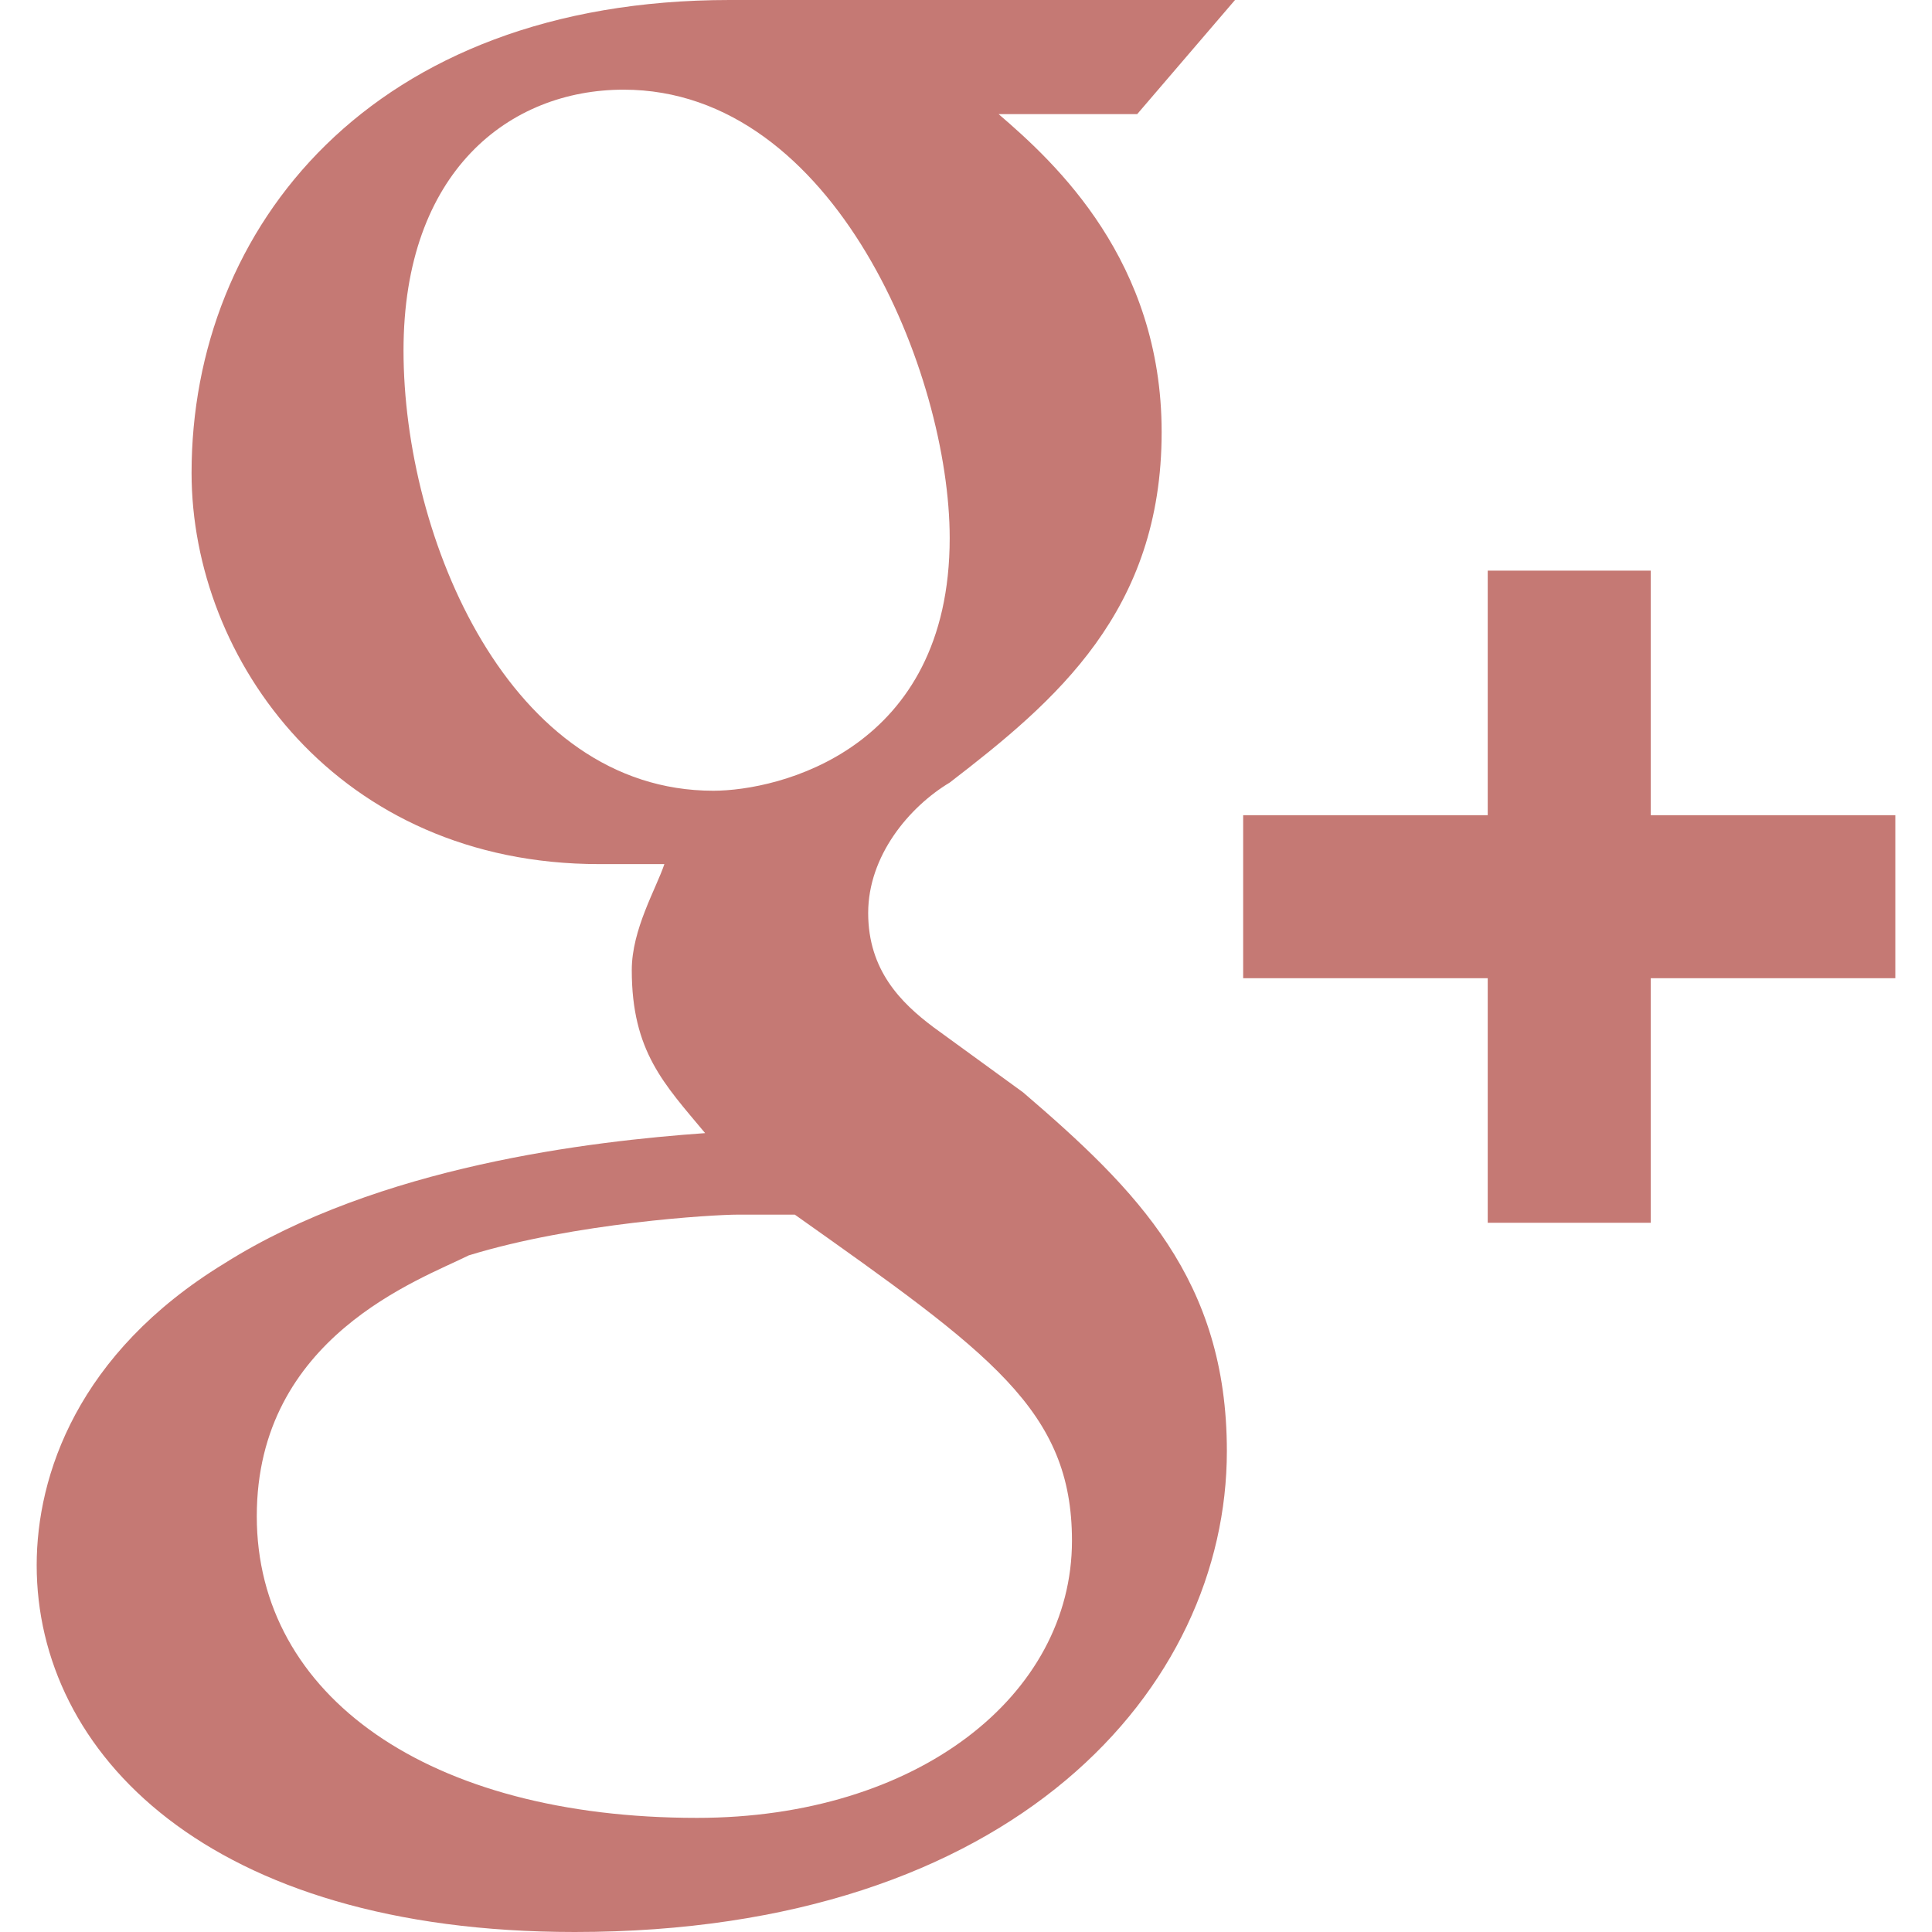
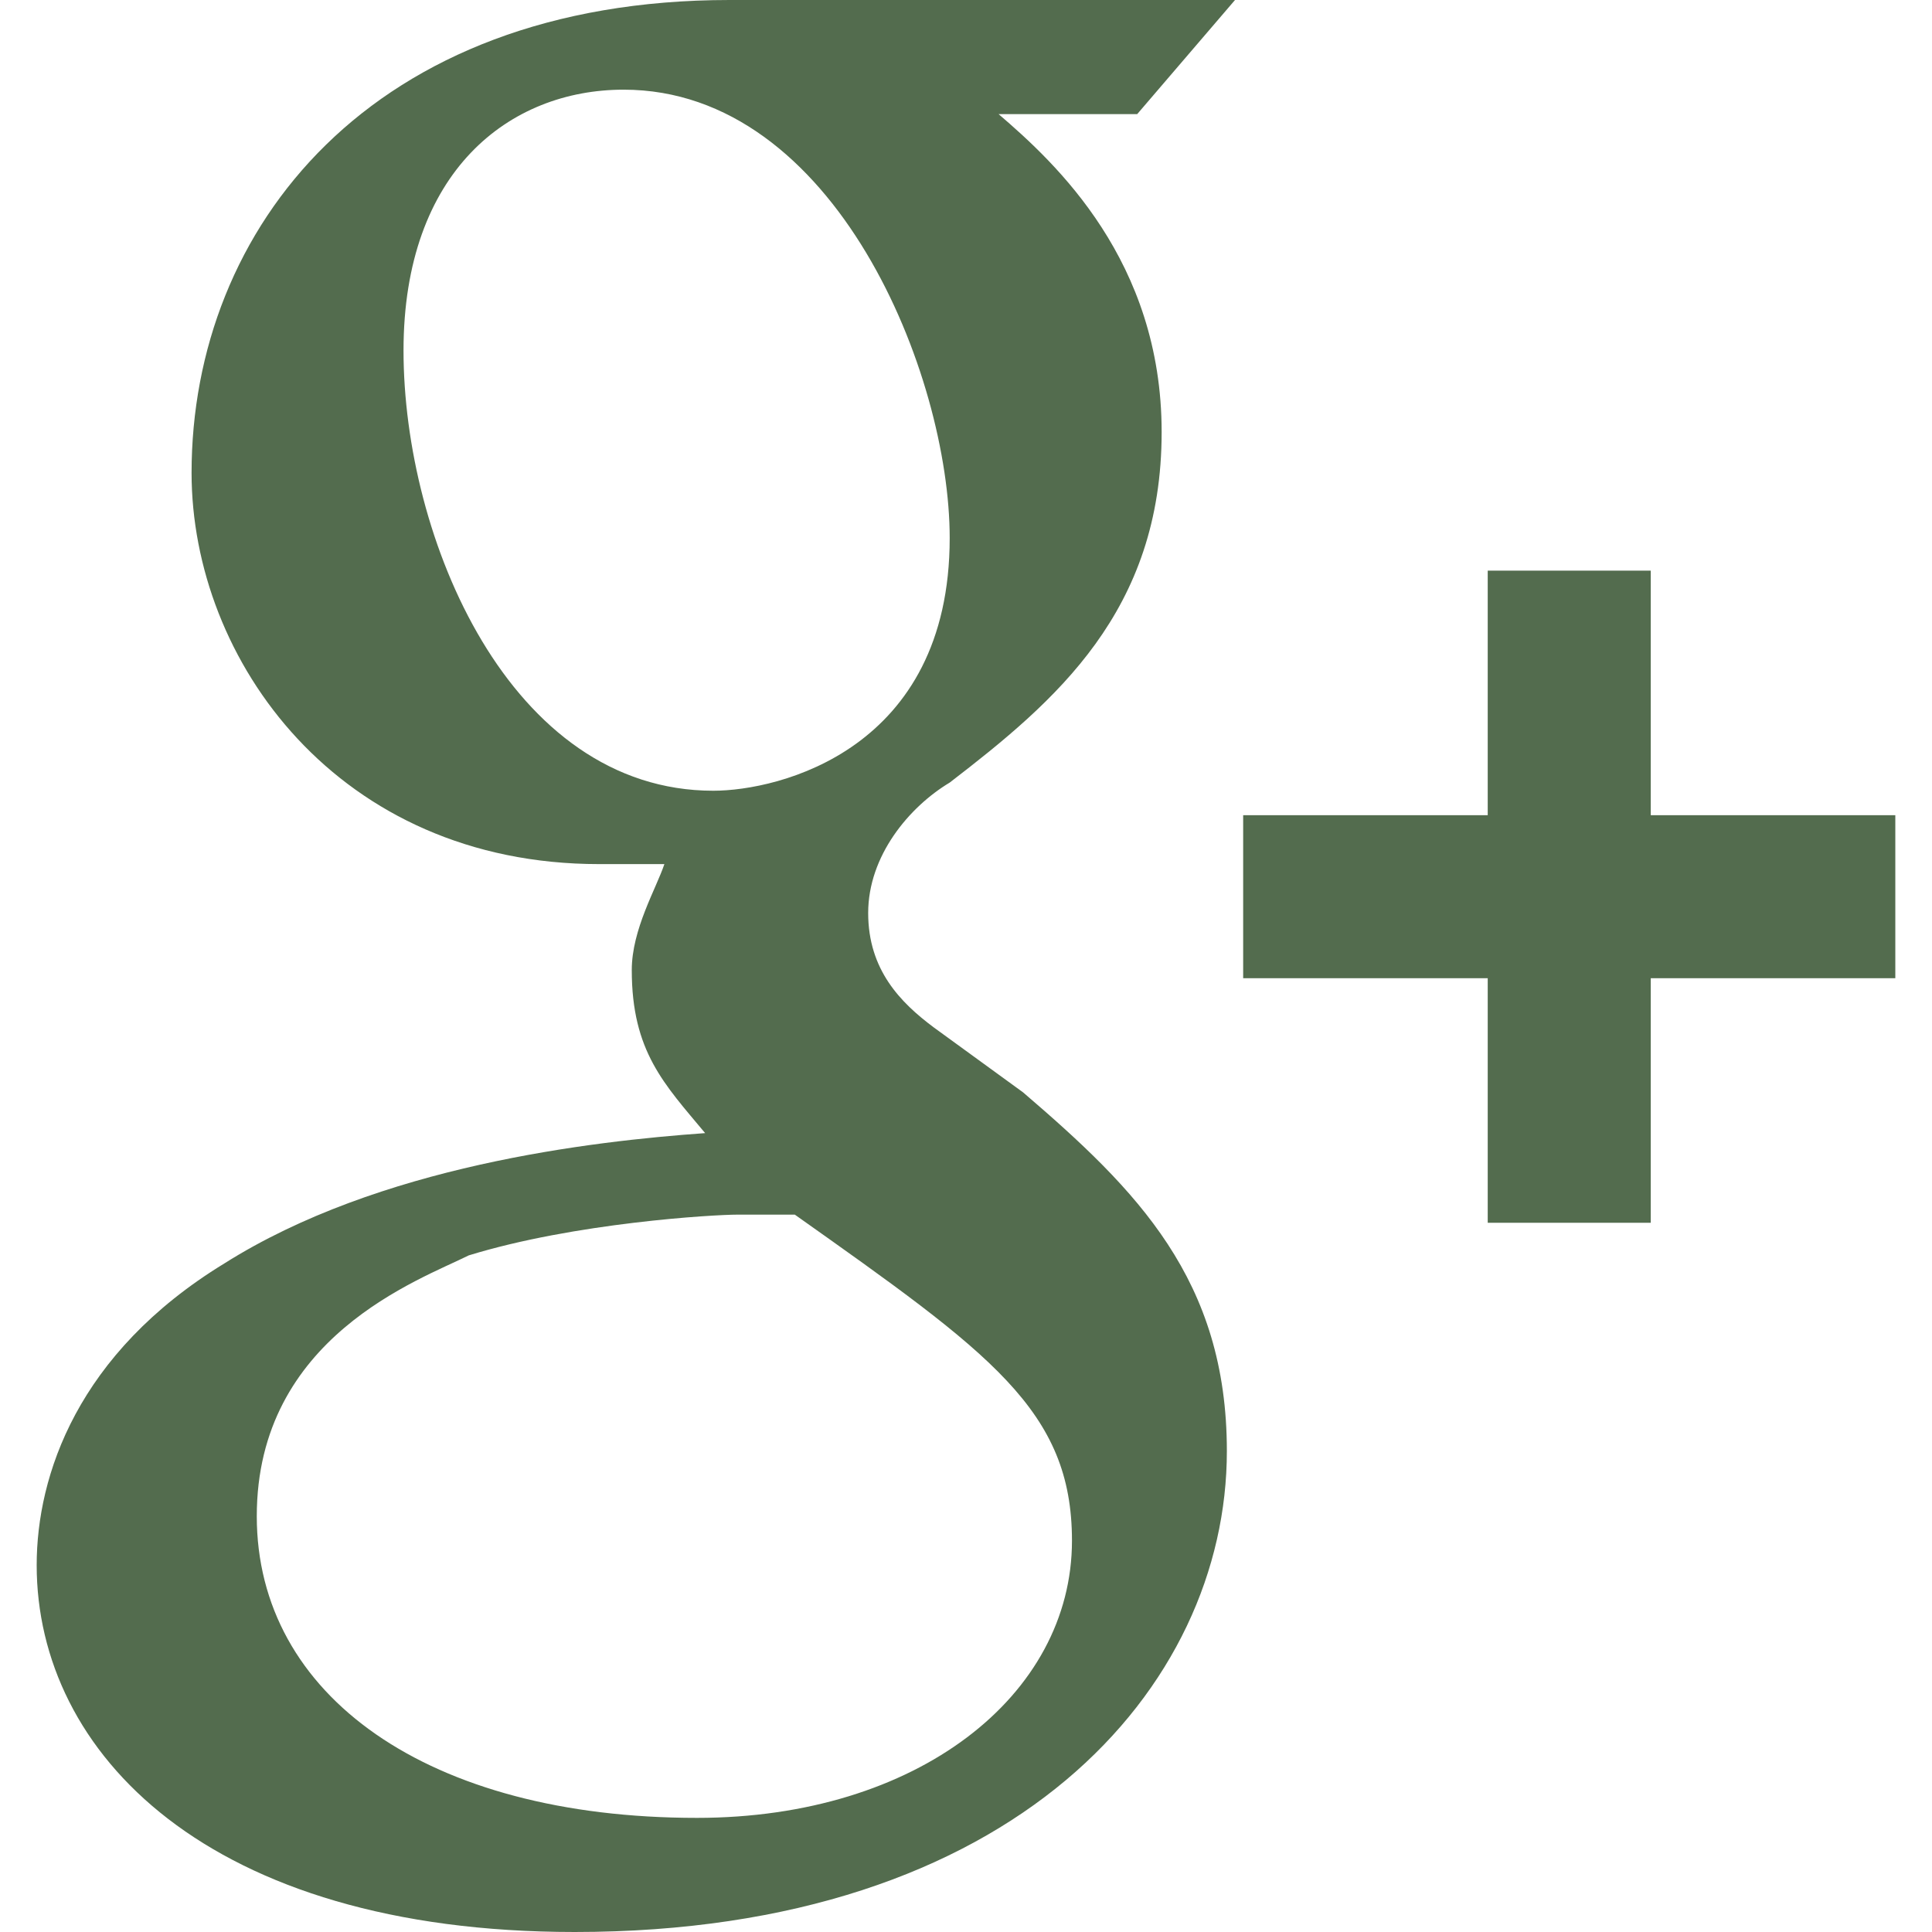
- <svg xmlns="http://www.w3.org/2000/svg" version="1.1" x="0px" y="0px" width="604.35px" height="604.35px" viewBox="0 0 604.35 604.35" style="enable-background:new 0 0 604.35 604.35;" xml:space="preserve" fill="#C57974">
+ <svg xmlns="http://www.w3.org/2000/svg" version="1.1" x="0px" y="0px" width="604.35px" height="604.35px" viewBox="0 0 604.35 604.35" style="enable-background:new 0 0 604.35 604.35;" xml:space="preserve" fill="#536C4E">
  <g>
    <g>
      <path d="M516.375,255v-76.5h-51V255h-76.5v51h76.5v76.5h51V306h76.5v-51H516.375z M320.025,341.7l-28.051-20.4    c-10.2-7.649-20.399-17.85-20.399-35.7s12.75-33.15,25.5-40.8c33.15-25.5,66.3-53.55,66.3-109.65c0-53.55-33.15-84.15-51-99.45    h43.35l30.6-35.7h-158.1c-112.2,0-168.3,71.4-168.3,147.9c0,58.65,45.9,122.4,127.5,122.4h20.4c-2.55,7.65-10.2,20.4-10.2,33.15    c0,25.5,10.2,35.7,22.95,51c-35.7,2.55-102,10.2-150.45,40.8c-45.9,28.05-58.65,66.3-58.65,94.35    c0,58.65,53.55,114.75,168.3,114.75c137.7,0,204.001-76.5,204.001-150.449C383.775,400.35,355.725,372.3,320.025,341.7z     M126.225,109.65c0-56.1,33.15-81.6,68.85-81.6c66.3,0,102,89.25,102,140.25c0,66.3-53.55,79.05-73.95,79.05    C159.375,247.35,126.225,168.3,126.225,109.65z M218.024,568.65c-84.15,0-137.7-38.25-137.7-94.351c0-56.1,51-73.95,66.3-81.6    c33.15-10.2,76.5-12.75,84.15-12.75s12.75,0,17.85,0c61.2,43.35,86.7,61.2,86.7,102C335.324,530.4,286.875,568.65,218.024,568.65z    " />
    </g>
  </g>
</svg>
